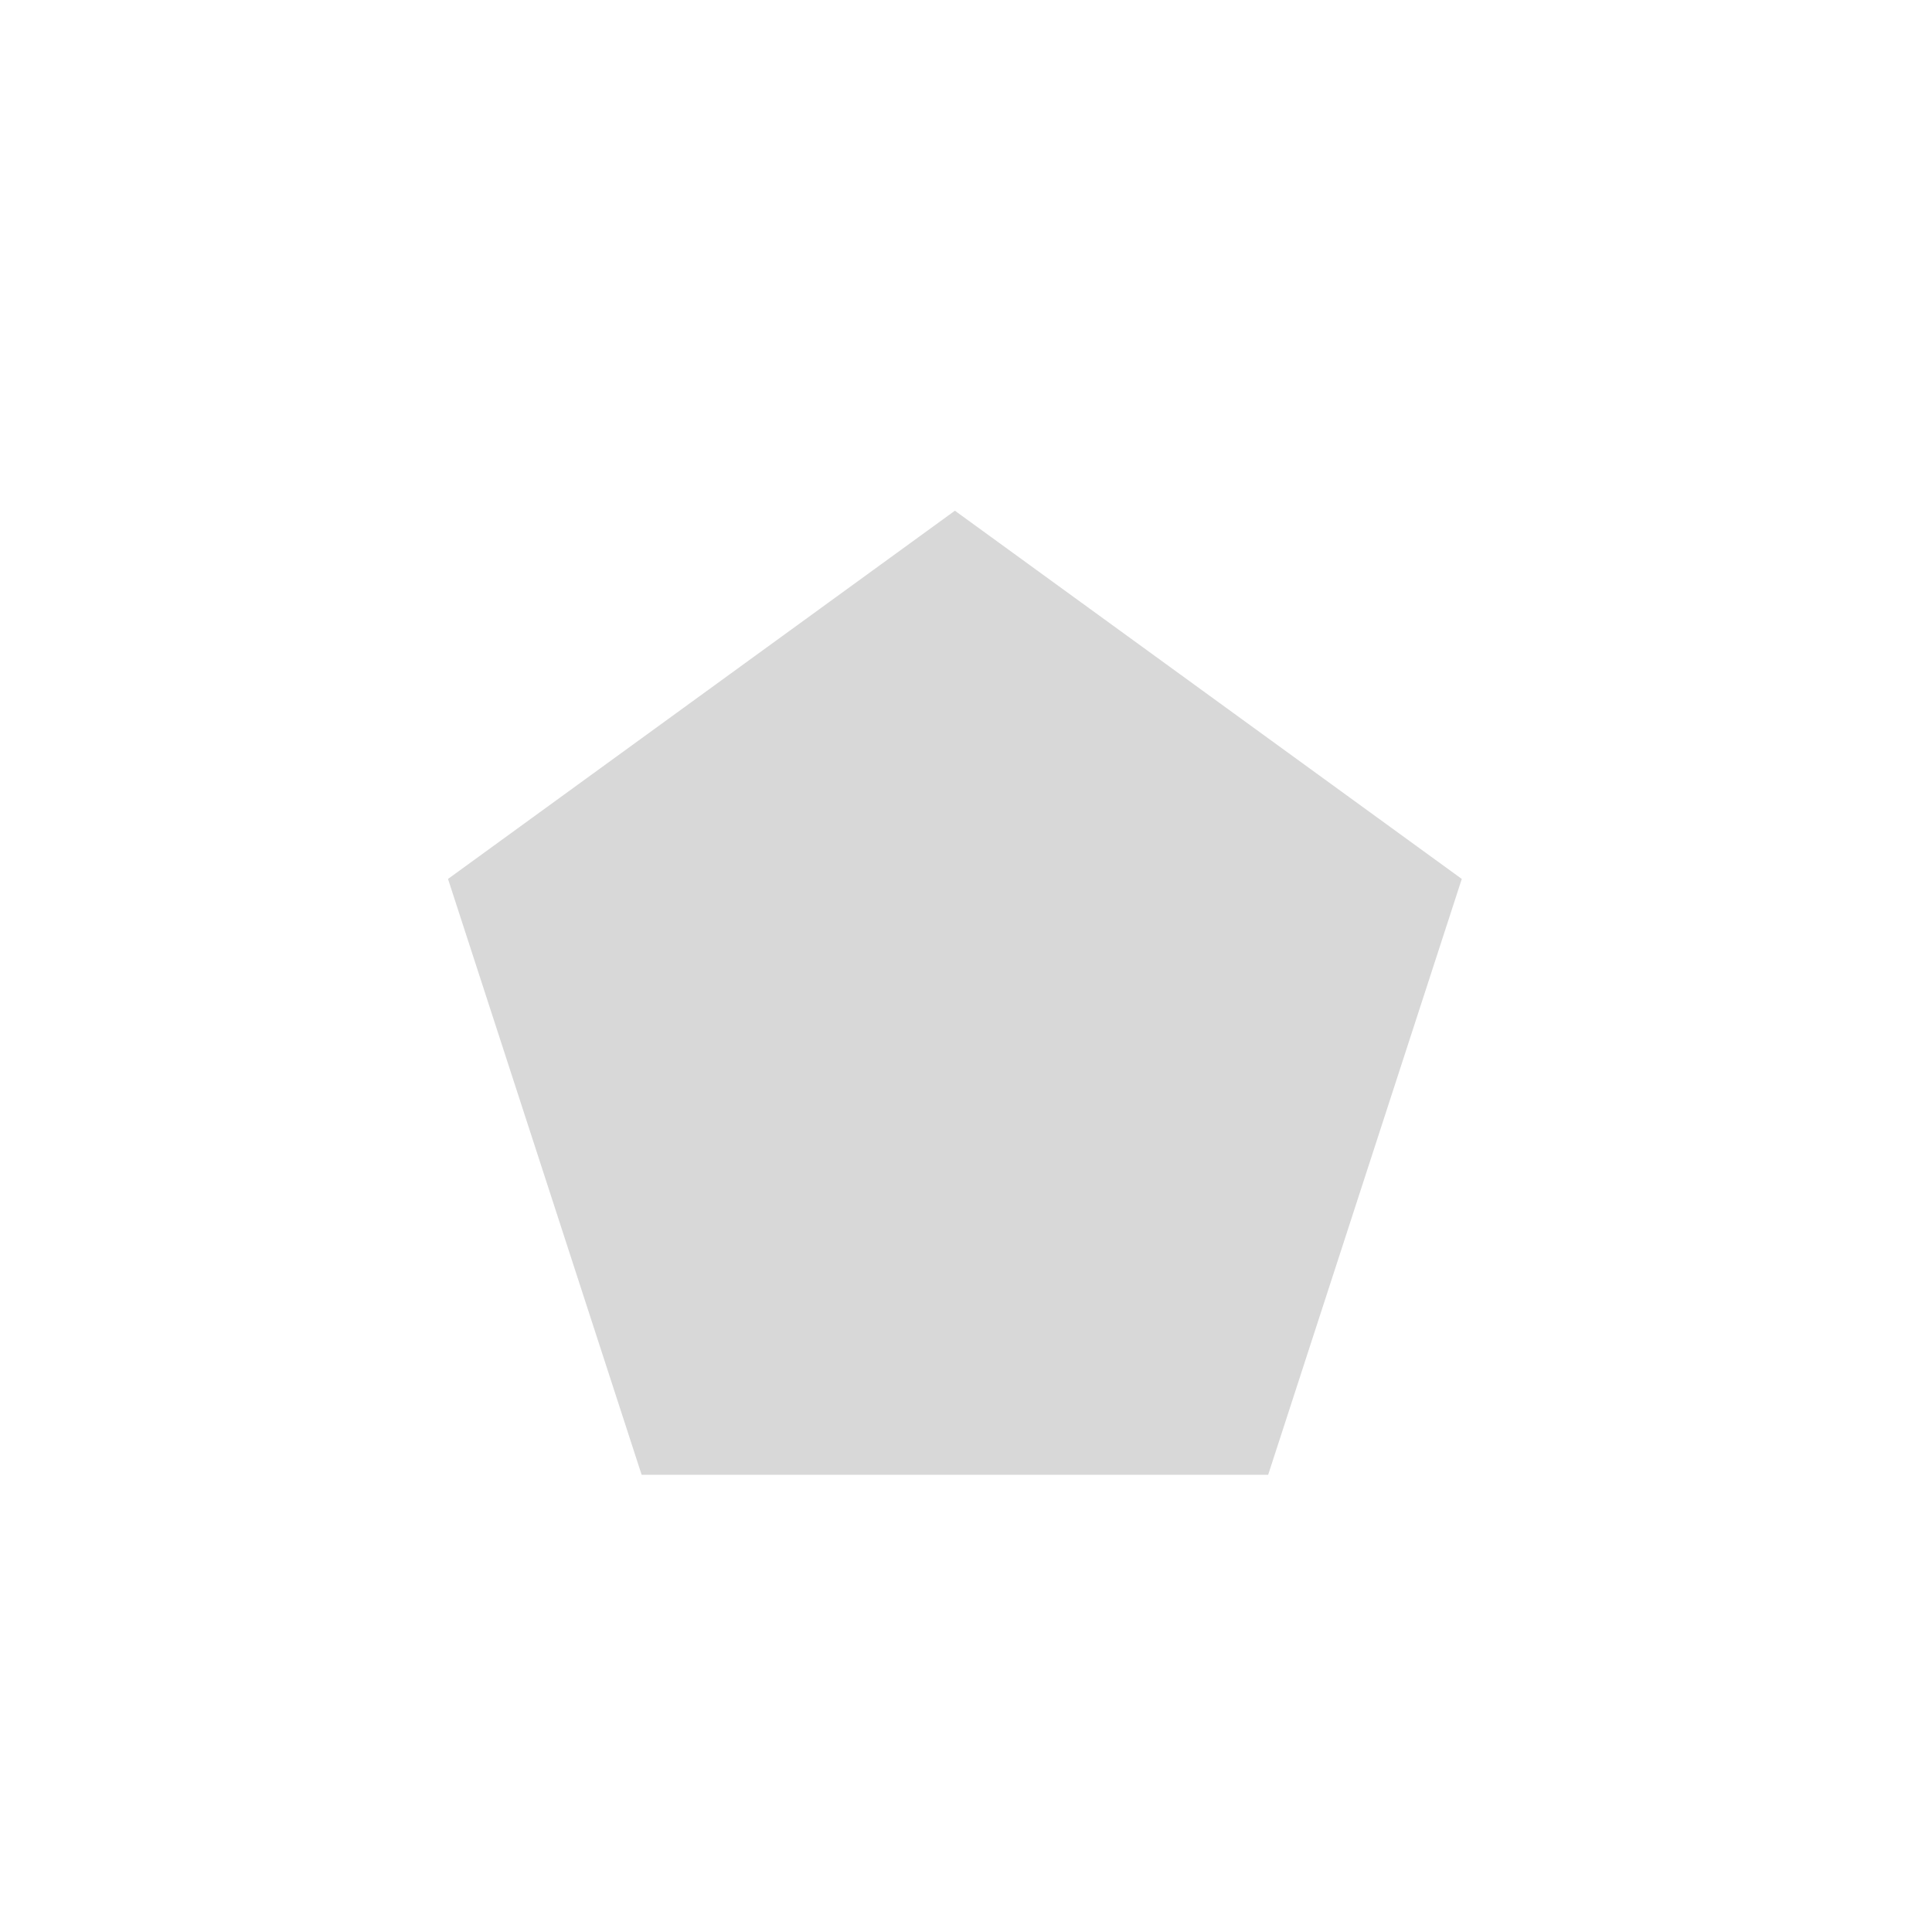
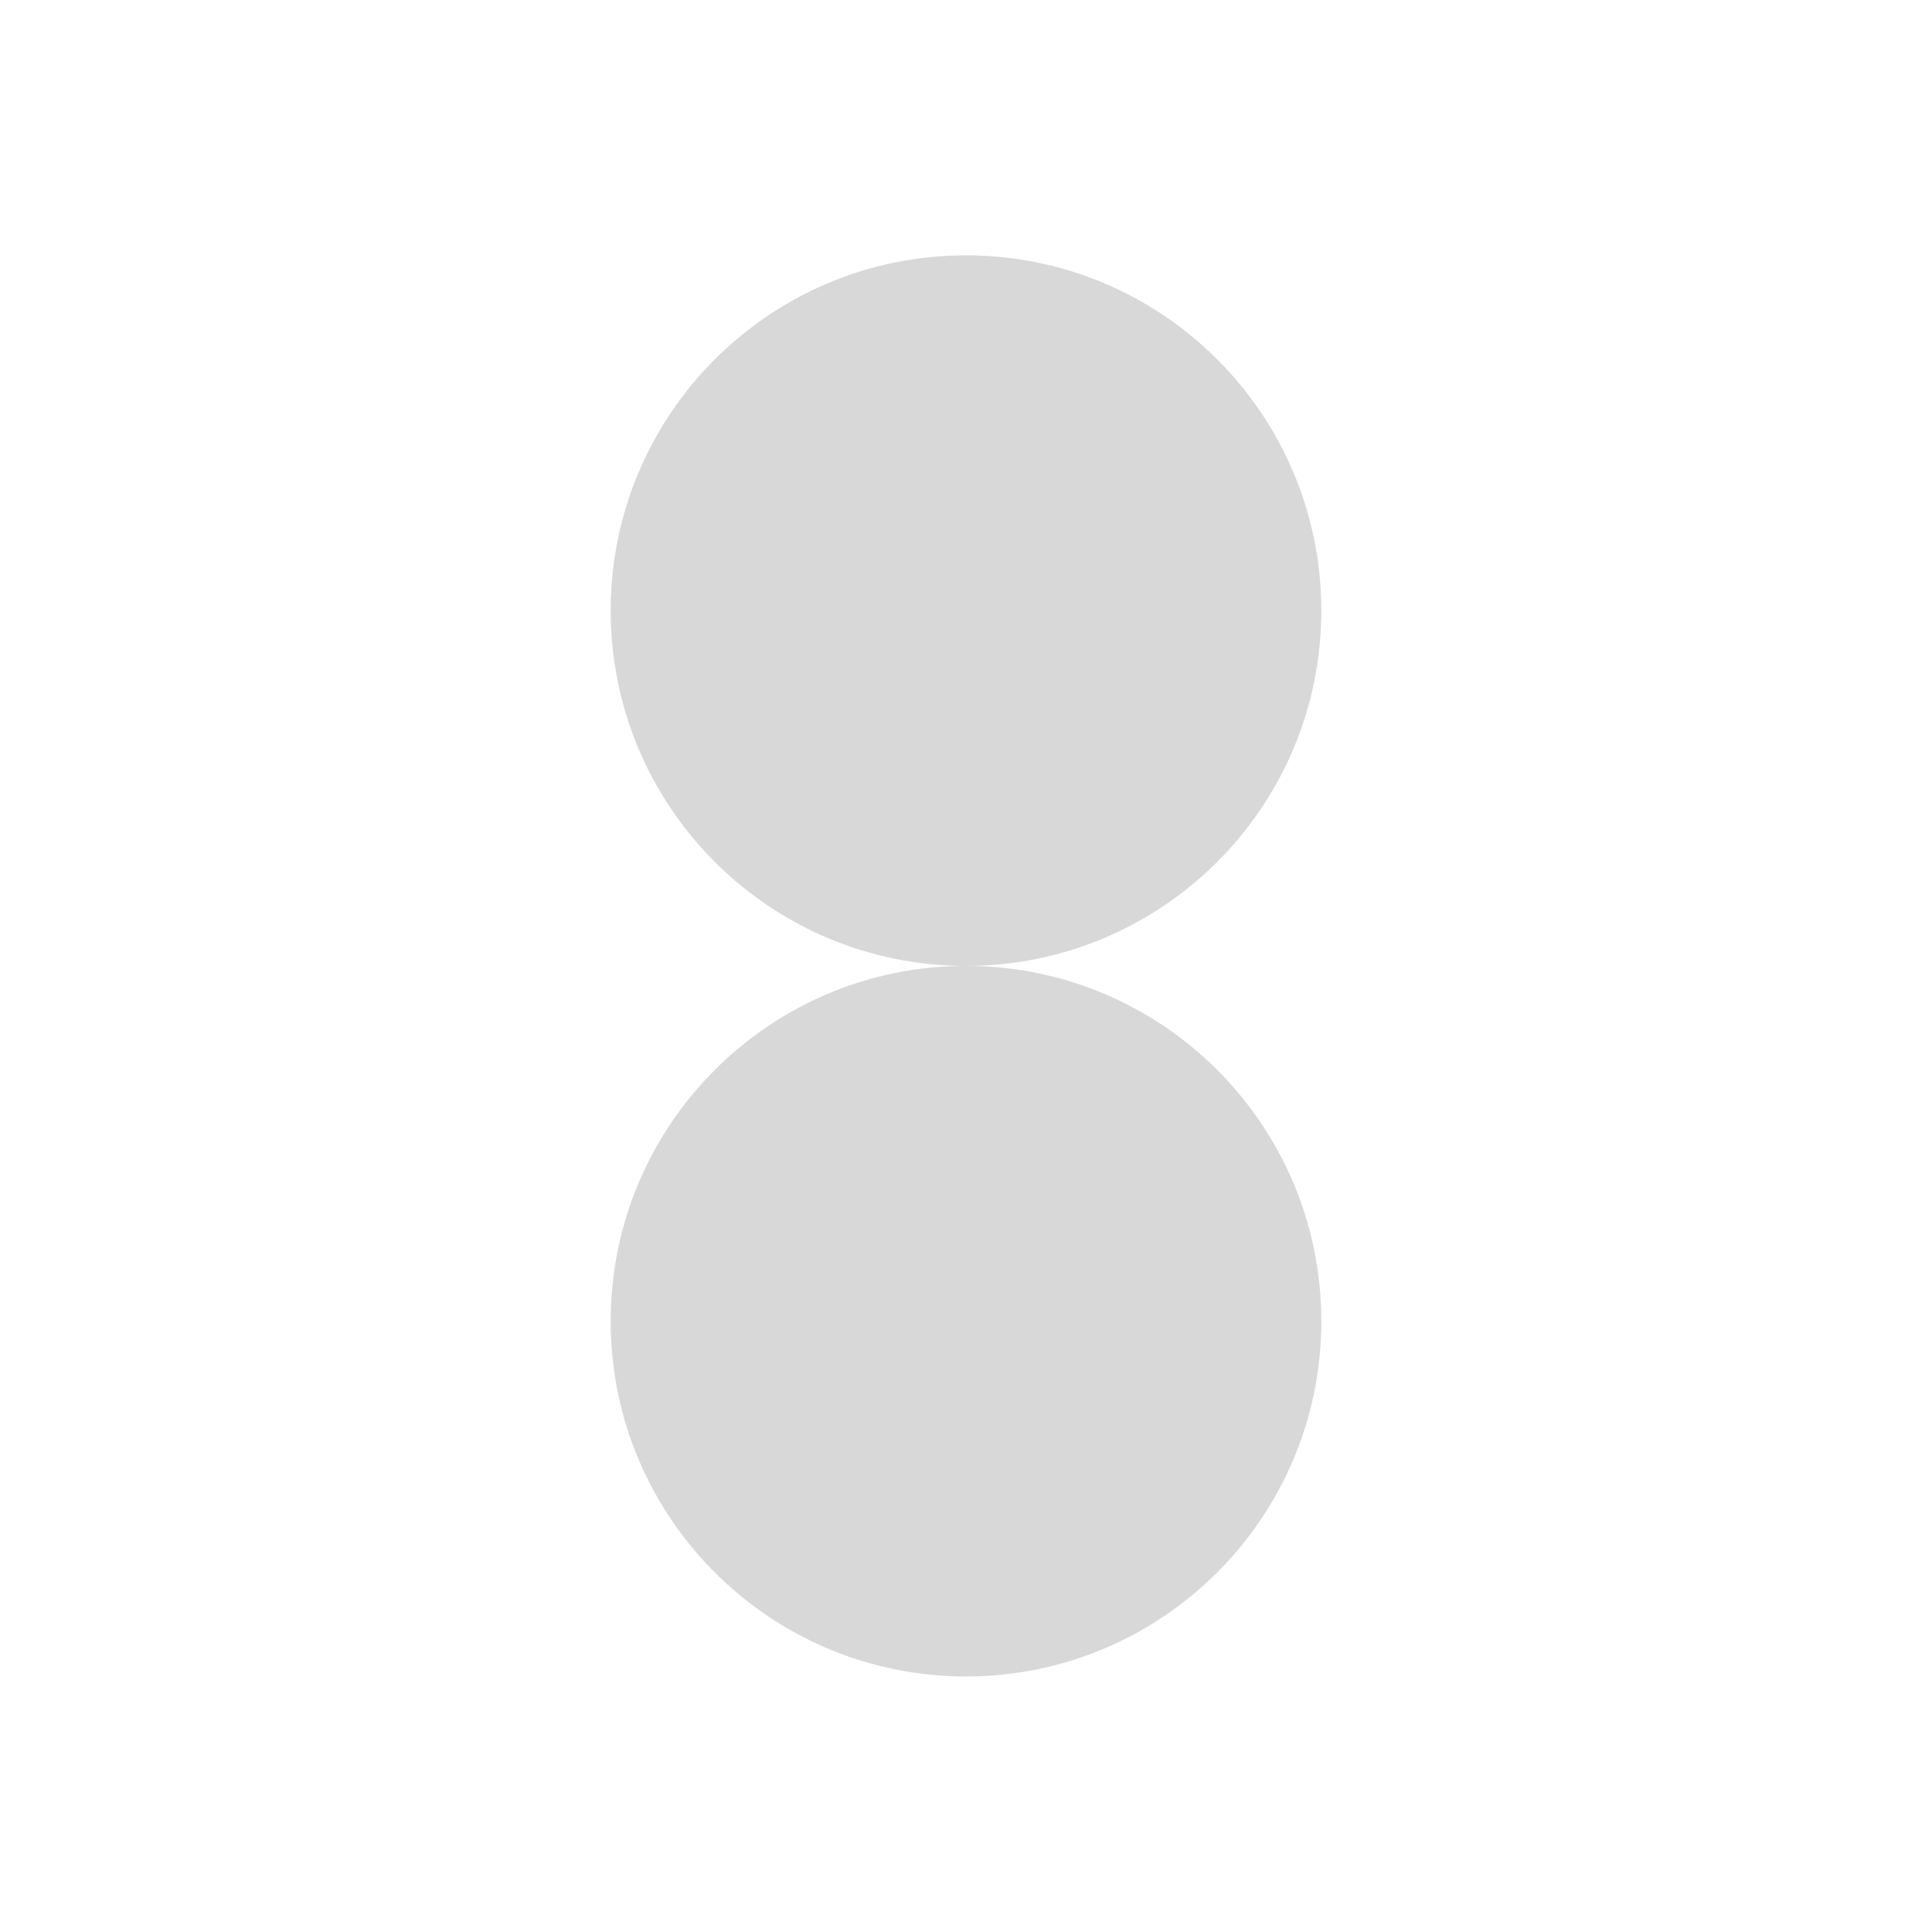
<svg xmlns="http://www.w3.org/2000/svg" width="174px" height="173px" viewBox="0 0 174 173" version="1.1">
  <g id="Podcast-Randomizer" stroke="none" stroke-width="1" fill="none" fill-rule="evenodd">
-     <g id="Shapes" transform="translate(-557, -344)">
-       <polygon id="Polygon-Copy" fill="#D8D8D8" points="643 390 688.651 423.167 671.214 476.833 614.786 476.833 597.349 423.167" />
-       <g id="Group-9" transform="translate(557, 124)" />
+     <g id="Shapes" transform="translate(-660, -344)">
+       <g id="Group-7" transform="translate(715, 367)" fill="#D8D8D8">
+         <circle id="Oval" cx="32" cy="32" r="32" />
+         <circle id="Oval-Copy" cx="32" cy="96" r="32" />
+       </g>
+       <g id="Group-9" transform="translate(450, 124)" />
    </g>
  </g>
</svg>
